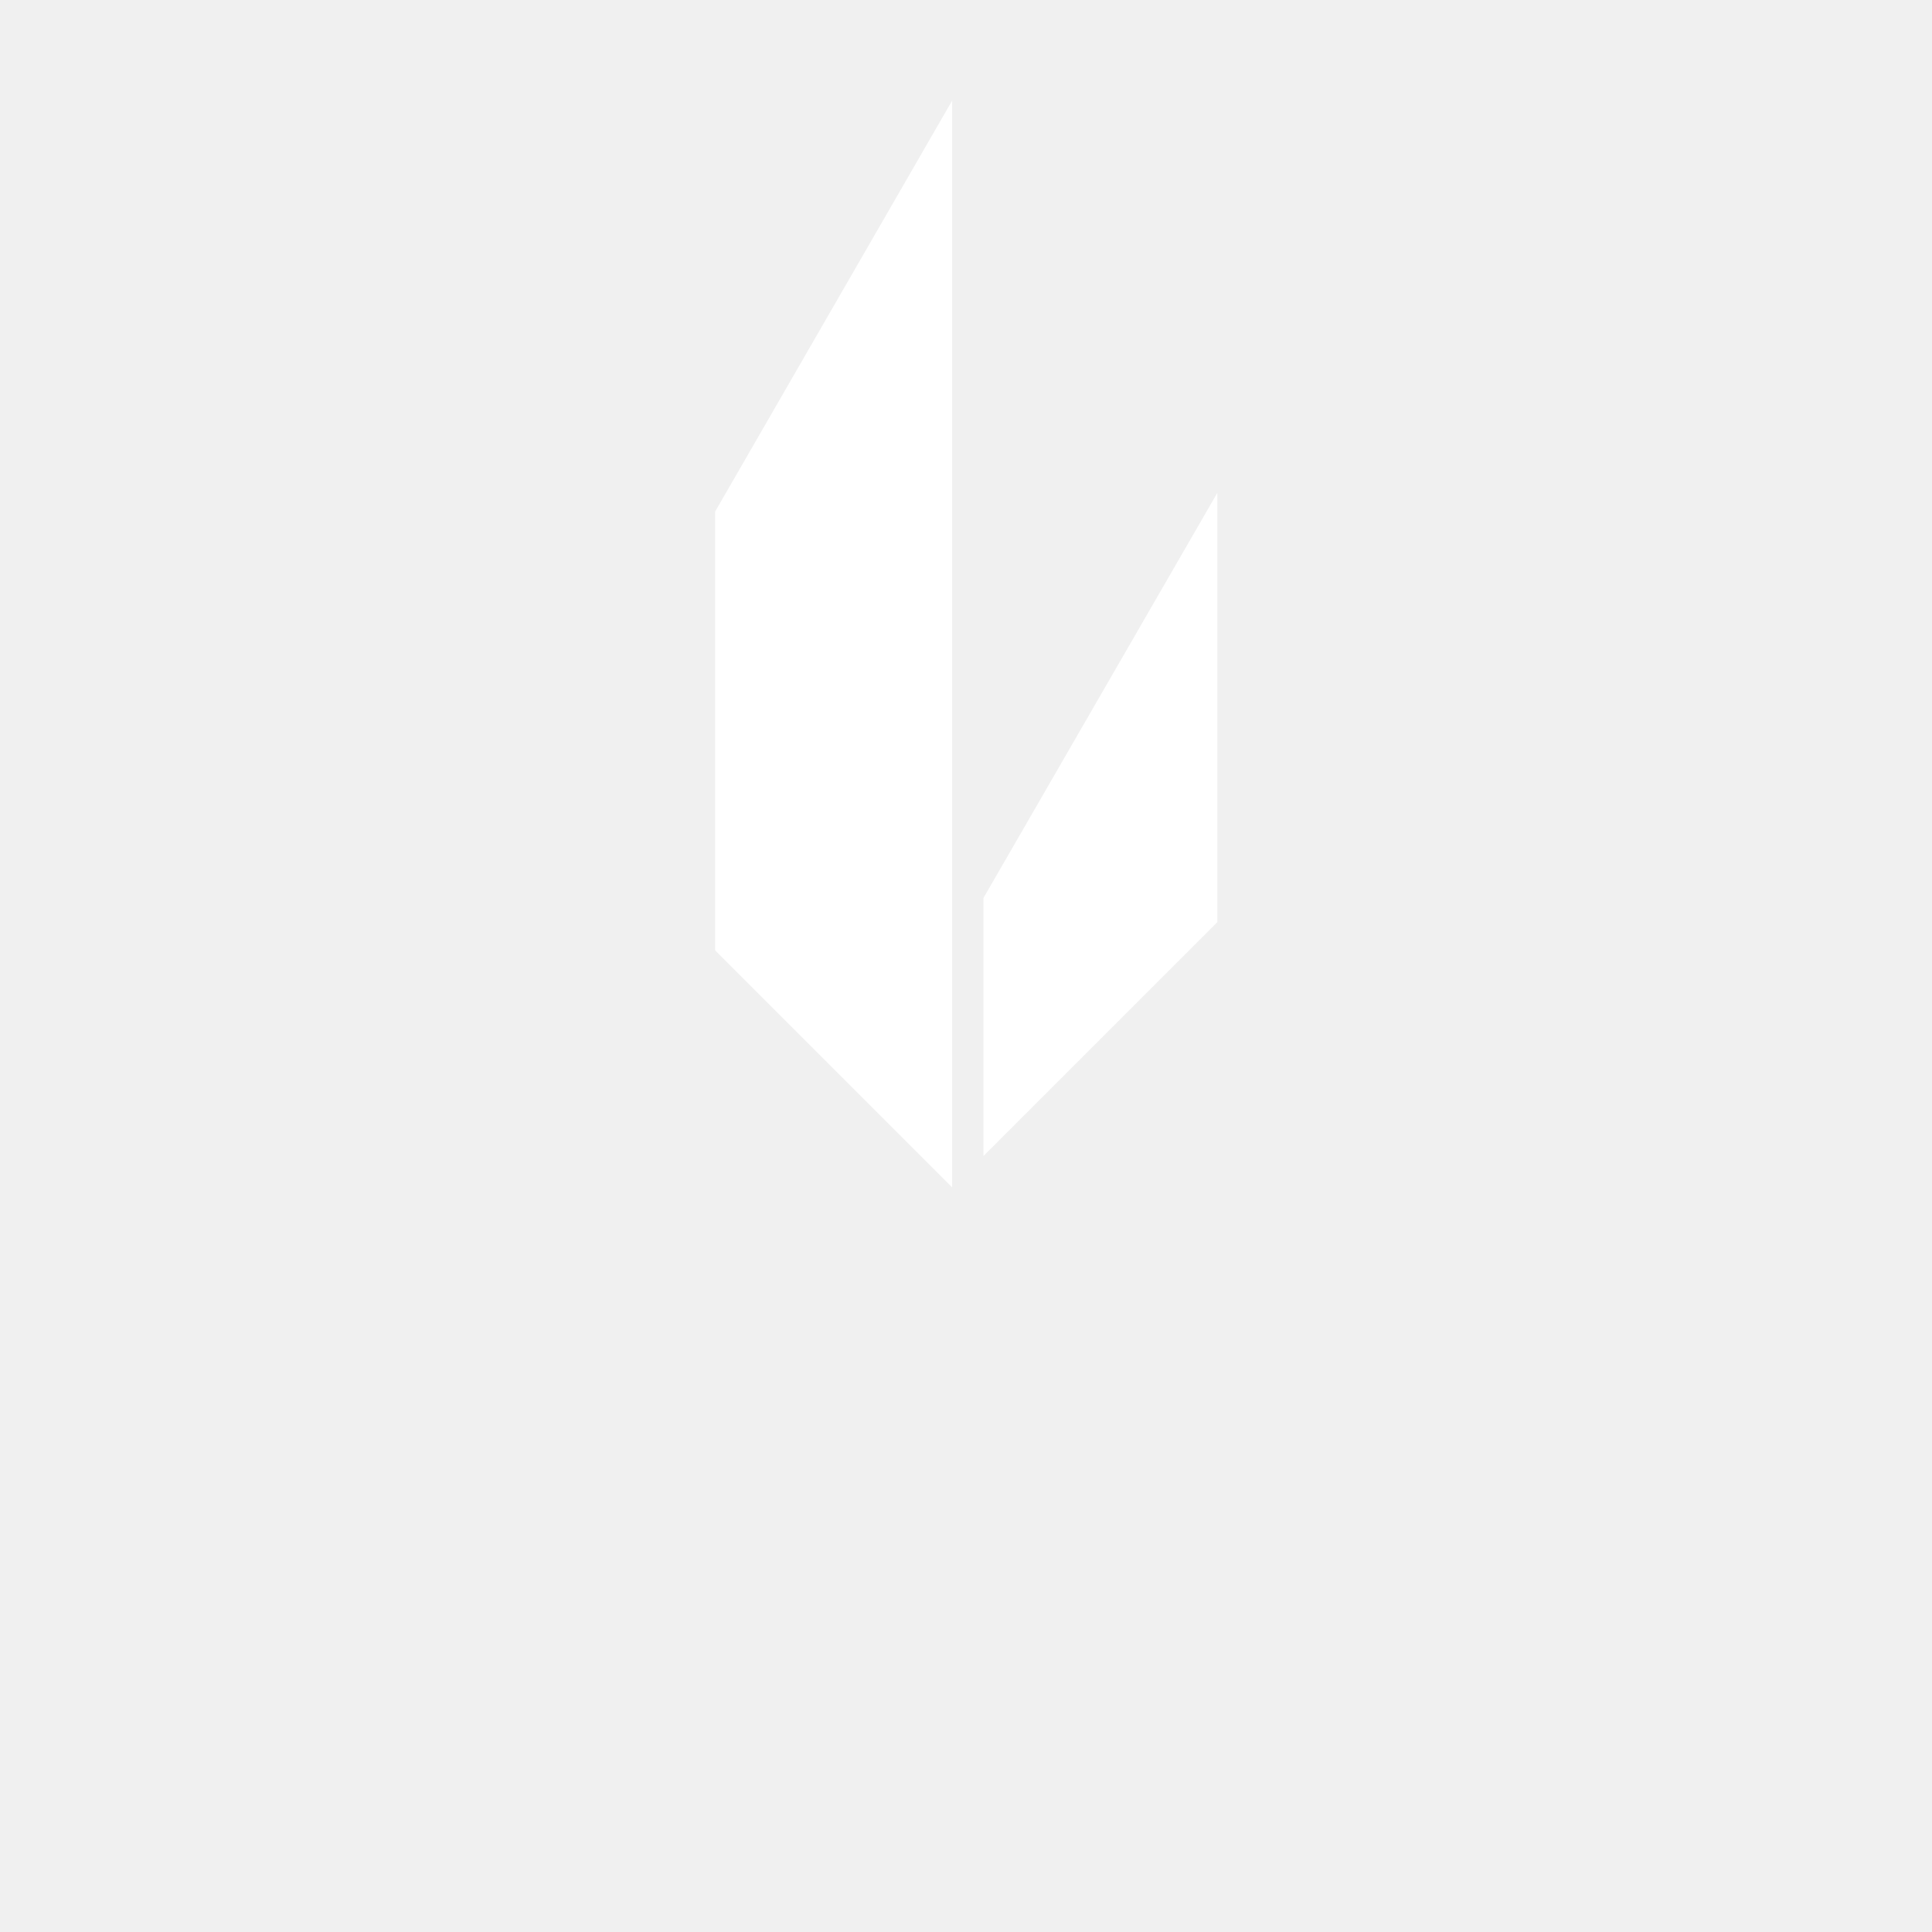
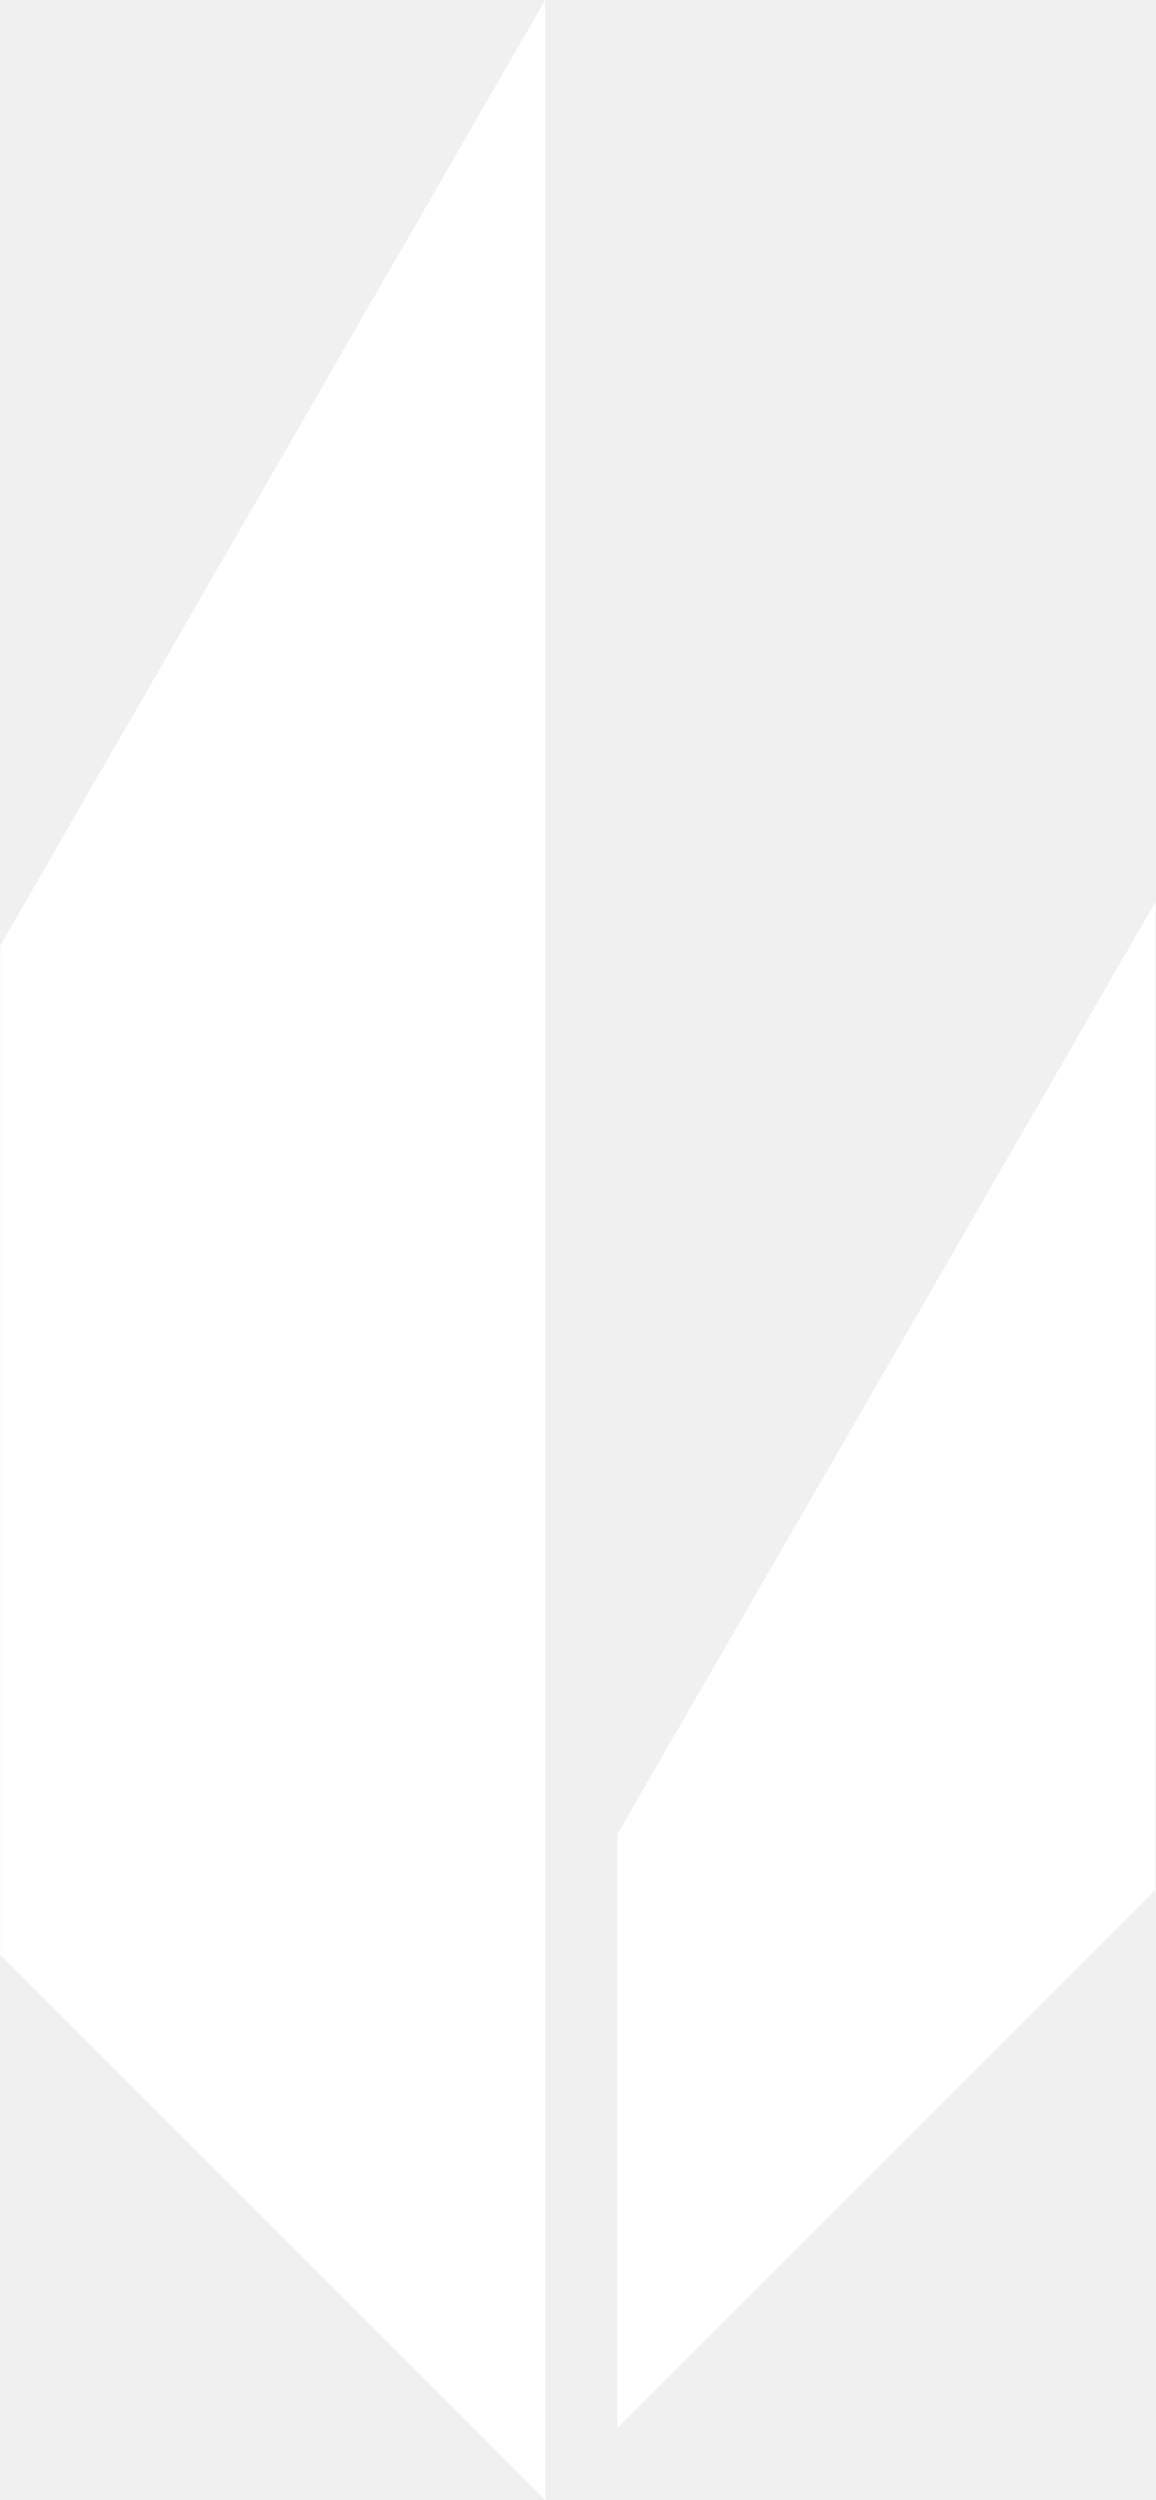
- <svg xmlns="http://www.w3.org/2000/svg" version="1.1" id="Layer_1" x="0px" y="0px" viewBox="0 0 432 432" style="enable-background:new 0 0 432 432;" xml:space="preserve">
-   <style type="text/css">
- 	.st0{display:none;}
- 	.st1{display:inline;fill:url(#SVGID_1_);}
- 	.st2{fill:#FFFFFF;}
- 	.st3{display:none;fill:#FFFFFF;}
- </style>
-   <g id="Ref" class="st0">
- </g>
-   <g id="Instruction" class="st0">
- </g>
-   <g id="Superceded" class="st0">
- </g>
-   <g id="Background" class="st0">
-     <linearGradient id="SVGID_1_" gradientUnits="userSpaceOnUse" x1="9.094947e-13" y1="327" x2="432" y2="-105" gradientTransform="matrix(1 0 0 1 0 105)">
-       <stop offset="0" style="stop-color:#0B2C42" />
-       <stop offset="0.667" style="stop-color:#005E76" />
-     </linearGradient>
-     <rect class="st1" width="432" height="432" />
-   </g>
-   <g id="TEXT_AND_GRAPH">
-     <path class="st2" d="M212.9,265.5l-53-53v-98.1l53-91.9V265.5z M272.2,206.2v-96l-52.3,90.6v57.7L272.2,206.2z" />
-     <path class="st3" d="M67.7,278.1h5.1v29.4h19.4v4.2H67.7V278.1z M184.1,278.1v33.6H180l-21.5-25.1v25.1h-5.1v-33.6h4.2l21.5,25.1   v-25.1H184.1z M203.8,278.1h15.1c3.8,0,7.1,0.7,10.1,2.1c2.9,1.4,5.2,3.4,6.8,5.9s2.4,5.5,2.4,8.8s-0.8,6.2-2.4,8.8   c-1.6,2.5-3.9,4.5-6.8,5.9c-2.9,1.4-6.3,2.1-10.1,2.1h-15.1V278.1z M218.6,307.5c2.9,0,5.4-0.5,7.6-1.6s3.9-2.5,5.1-4.4   c1.2-1.9,1.8-4.1,1.8-6.6s-0.6-4.7-1.8-6.6s-2.9-3.4-5.1-4.4c-2.2-1.1-4.7-1.6-7.6-1.6h-9.7v25.2H218.6z M254.9,278.1h5.1v33.6   h-5.1V278.1z M310.4,278.1v33.6h-4.2l-21.5-25.1v25.1h-5.1v-33.6h4.2l21.5,25.1v-25.1H310.4z M354.8,294.7h4.9v13.1   c-1.8,1.4-3.8,2.4-6.2,3.2s-4.8,1.1-7.4,1.1c-3.6,0-6.9-0.7-9.8-2.2s-5.2-3.5-6.8-6.1c-1.7-2.6-2.5-5.5-2.5-8.8s0.8-6.2,2.5-8.8   c1.7-2.6,3.9-4.7,6.8-6.1c2.9-1.5,6.2-2.2,9.8-2.2c2.9,0,5.5,0.4,7.8,1.3s4.3,2.2,6,3.9l-3.2,3c-2.9-2.6-6.3-3.9-10.4-3.9   c-2.7,0-5.2,0.6-7.3,1.7c-2.2,1.1-3.9,2.6-5.1,4.6s-1.8,4.2-1.8,6.6s0.6,4.6,1.8,6.6c1.2,2,2.9,3.5,5.1,4.6s4.6,1.7,7.3,1.7   c3.2,0,6-0.7,8.4-2.2v-11.1L354.8,294.7L354.8,294.7z M91.6,370.3L83.9,360c-1,0.1-1.7,0.1-2.2,0.1h-8.8v10.2h-5.1v-33.6h13.9   c4.6,0,8.3,1,10.9,3.1c2.7,2.1,4,4.9,4,8.6c0,2.6-0.7,4.8-2,6.6c-1.4,1.8-3.3,3.2-5.8,4l8.5,11.3L91.6,370.3L91.6,370.3z M88.9,354   c1.7-1.3,2.6-3.2,2.6-5.6s-0.9-4.3-2.6-5.6c-1.7-1.3-4.2-1.9-7.4-1.9h-8.7V356h8.7C84.7,356,87.2,355.3,88.9,354z M238.5,336.7h5.1   v29.4H263v4.2h-24.5V336.7z M293.3,340.9H281v-4.2h29.6v4.2h-12.3v29.4h-5.1L293.3,340.9L293.3,340.9z M350.1,358.7v11.6H345v-11.7   l-14.2-21.9h5.5l11.4,17.7l11.5-17.7h5.1L350.1,358.7z M120.4,286.5l12.1,21h-24.2L120.4,286.5 M120.4,278.1L101,311.7h38.8   L120.4,278.1L120.4,278.1z M193.7,345.1l12.1,21h-24.2L193.7,345.1 M193.7,336.7l-19.4,33.6h38.8L193.7,336.7L193.7,336.7z    M152.8,336.7h-29.5v4.2h29.5V336.7z M152.8,366.1h-29.5v4.2h29.5V366.1z M152.8,351.4h-29.5v4.2h29.5V351.4z M173.5,390.3h-4.3   v-1.6h10.4v1.6h-4.3v11h-1.8L173.5,390.3L173.5,390.3z M183.6,400.6c-1-0.6-1.8-1.3-2.4-2.3s-0.9-2.1-0.9-3.3s0.3-2.3,0.9-3.3   c0.6-1,1.4-1.8,2.4-2.3c1-0.6,2.2-0.8,3.4-0.8c1.3,0,2.4,0.3,3.4,0.8c1,0.6,1.8,1.3,2.4,2.3c0.6,1,0.9,2.1,0.9,3.3   c0,1.2-0.3,2.3-0.9,3.3c-0.6,1-1.4,1.7-2.4,2.3c-1,0.6-2.2,0.8-3.4,0.8S184.6,401.2,183.6,400.6z M189.5,399.2   c0.7-0.4,1.3-1,1.7-1.7s0.6-1.6,0.6-2.5s-0.2-1.7-0.6-2.5c-0.4-0.7-1-1.3-1.7-1.7c-0.7-0.4-1.6-0.6-2.5-0.6s-1.8,0.2-2.5,0.6   c-0.8,0.4-1.3,1-1.8,1.7c-0.4,0.7-0.6,1.6-0.6,2.5s0.2,1.7,0.6,2.5c0.4,0.7,1,1.3,1.8,1.7c0.7,0.4,1.6,0.6,2.5,0.6   S188.8,399.6,189.5,399.2z M204.9,401.3l-2.7-3.9c-0.3,0-0.6,0-0.8,0h-3.1v3.8h-1.8v-12.6h4.9c1.6,0,2.9,0.4,3.9,1.2   c0.9,0.8,1.4,1.9,1.4,3.2c0,1-0.2,1.8-0.7,2.5s-1.2,1.2-2.1,1.5l3,4.2L204.9,401.3L204.9,401.3z M204,395.2   c0.6-0.5,0.9-1.2,0.9-2.1s-0.3-1.6-0.9-2.1c-0.6-0.5-1.5-0.7-2.6-0.7h-3.1v5.7h3.1C202.5,395.9,203.4,395.7,204,395.2z    M211.8,400.6c-1-0.6-1.8-1.3-2.4-2.3s-0.9-2.1-0.9-3.3s0.3-2.3,0.9-3.3c0.6-1,1.4-1.8,2.4-2.3c1-0.6,2.2-0.8,3.4-0.8   c1.3,0,2.4,0.3,3.4,0.8c1,0.6,1.8,1.3,2.4,2.3c0.6,1,0.9,2.1,0.9,3.3c0,1.2-0.3,2.3-0.9,3.3c-0.6,1-1.4,1.7-2.4,2.3   c-1,0.6-2.2,0.8-3.4,0.8S212.8,401.2,211.8,400.6z M217.7,399.2c0.7-0.4,1.3-1,1.7-1.7s0.6-1.6,0.6-2.5s-0.2-1.7-0.6-2.5   c-0.4-0.7-1-1.3-1.7-1.7c-0.7-0.4-1.6-0.6-2.5-0.6s-1.8,0.2-2.5,0.6c-0.8,0.4-1.3,1-1.8,1.7c-0.4,0.7-0.6,1.6-0.6,2.5   s0.2,1.7,0.6,2.5c0.4,0.7,1,1.3,1.8,1.7c0.7,0.4,1.6,0.6,2.5,0.6S217,399.6,217.7,399.2z M235.5,388.7v12.6H234l-7.6-9.4v9.4h-1.8   v-12.6h1.5l7.6,9.4v-9.4H235.5z M241.8,390.3h-4.3v-1.6h10.4v1.6h-4.3v11h-1.8L241.8,390.3L241.8,390.3z M251.9,400.6   c-1-0.6-1.8-1.3-2.4-2.3s-0.9-2.1-0.9-3.3s0.3-2.3,0.9-3.3c0.6-1,1.4-1.8,2.4-2.3c1-0.6,2.2-0.8,3.4-0.8c1.3,0,2.4,0.3,3.4,0.8   c1,0.6,1.8,1.3,2.4,2.3s0.9,2.1,0.9,3.3c0,1.2-0.3,2.3-0.9,3.3s-1.4,1.7-2.4,2.3c-1,0.6-2.2,0.8-3.4,0.8S253,401.2,251.9,400.6z    M257.9,399.2c0.7-0.4,1.3-1,1.7-1.7c0.4-0.7,0.6-1.6,0.6-2.5s-0.2-1.7-0.6-2.5c-0.4-0.7-1-1.3-1.7-1.7c-0.7-0.4-1.6-0.6-2.5-0.6   s-1.8,0.2-2.5,0.6c-0.8,0.4-1.3,1-1.8,1.7c-0.4,0.7-0.6,1.6-0.6,2.5s0.2,1.7,0.6,2.5c0.4,0.7,1,1.3,1.8,1.7   c0.7,0.4,1.6,0.6,2.5,0.6S257.1,399.6,257.9,399.2z" />
-   </g>
-   <g id="RAW_-_DO_NOT_CHANGE" class="st0">
- </g>
+ <svg xmlns="http://www.w3.org/2000/svg" id="Layer_1" data-name="Layer 1" viewBox="0 0 178.1 385.39">
+   <defs>
+     <style>.cls-1{fill:#fff;}</style>
+   </defs>
+   <path class="cls-1" d="M211,408.7l-84-84.06V169.06L211,23.3Zm94.05-94.05V162.39L222.11,306.08v91.51Z" transform="translate(-126.95 -23.3)" />
</svg>
